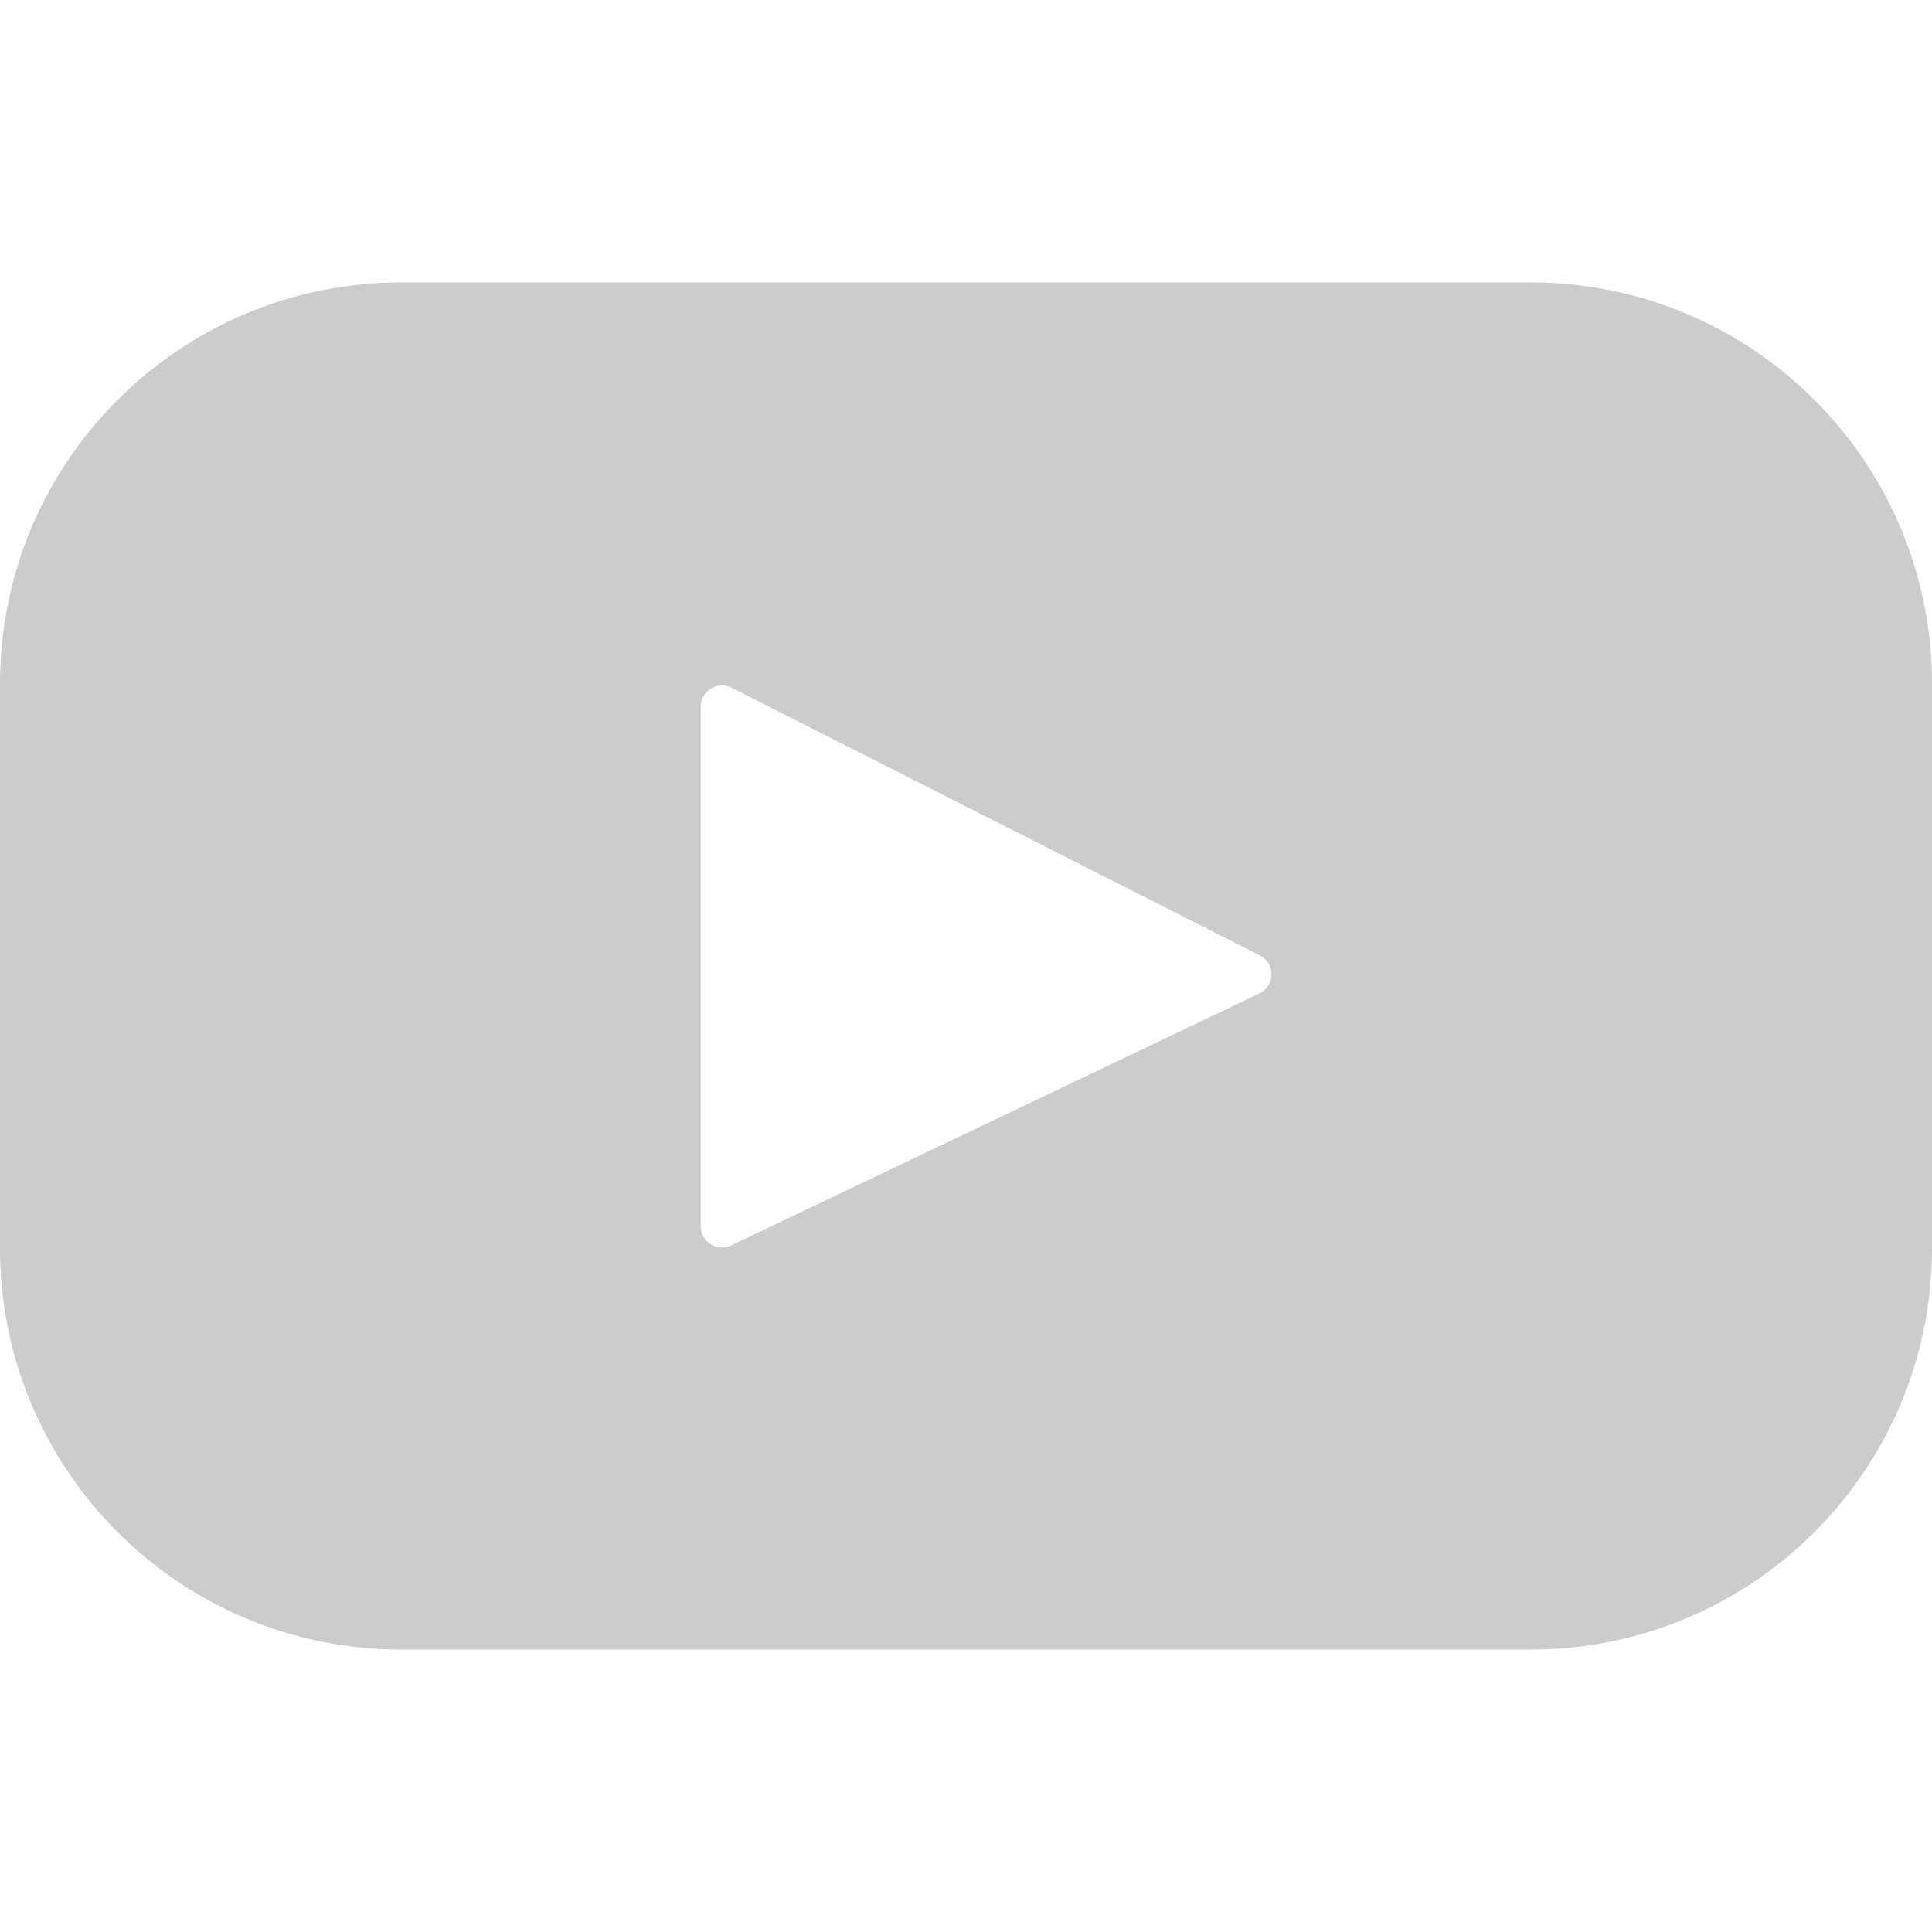
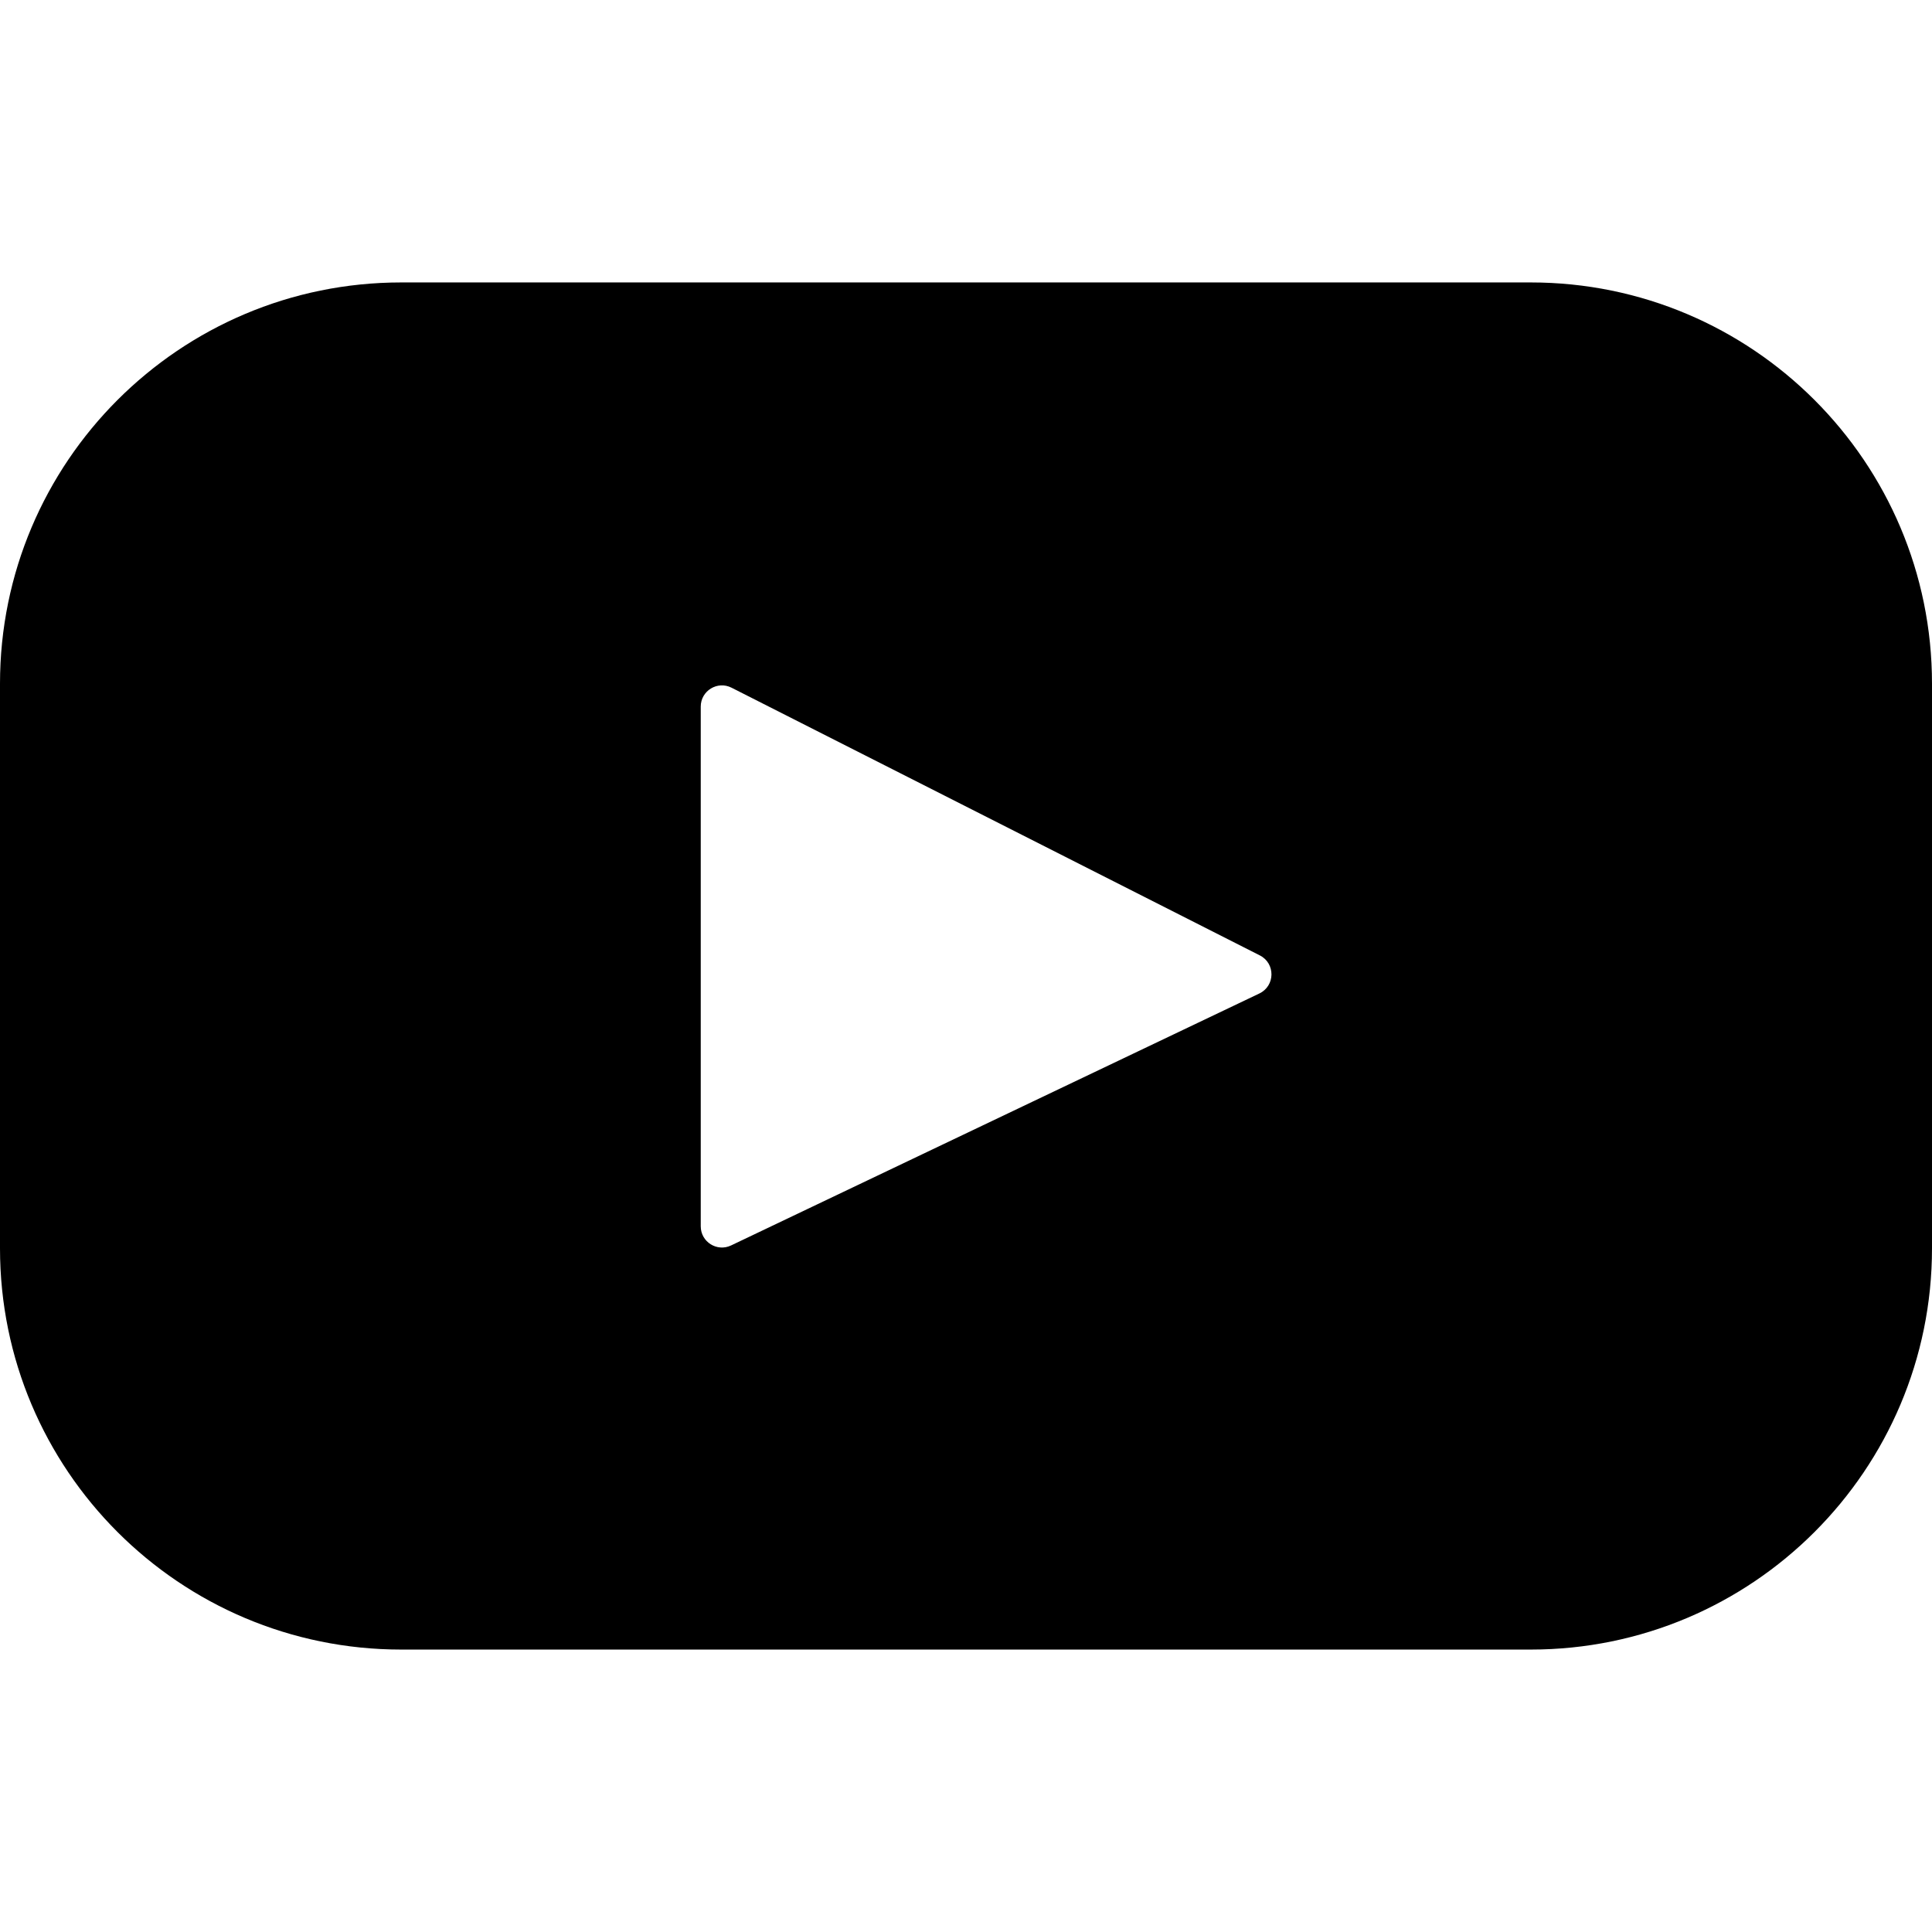
<svg xmlns="http://www.w3.org/2000/svg" x="0px" y="0px" viewBox="0 0 461.001 461.001" style="enable-background:new 0 0 461.001 461.001;" xml:space="preserve">
-   <path style="fill:#CCCCCC;" d="M365.257,67.393H95.744C42.866,67.393,0,110.259,0,163.137v134.728  c0,52.878,42.866,95.744,95.744,95.744h269.513c52.878,0,95.744-42.866,95.744-95.744V163.137  C461.001,110.259,418.135,67.393,365.257,67.393z M300.506,237.056l-126.06,60.123c-3.359,1.602-7.239-0.847-7.239-4.568V168.607  c0-3.774,3.982-6.22,7.348-4.514l126.06,63.881C304.363,229.873,304.298,235.248,300.506,237.056z" />
+   <path style="fill:currentColor;" d="M365.257,67.393H95.744C42.866,67.393,0,110.259,0,163.137v134.728  c0,52.878,42.866,95.744,95.744,95.744h269.513c52.878,0,95.744-42.866,95.744-95.744V163.137  C461.001,110.259,418.135,67.393,365.257,67.393z M300.506,237.056l-126.06,60.123c-3.359,1.602-7.239-0.847-7.239-4.568V168.607  c0-3.774,3.982-6.22,7.348-4.514l126.06,63.881C304.363,229.873,304.298,235.248,300.506,237.056z" />
</svg>
